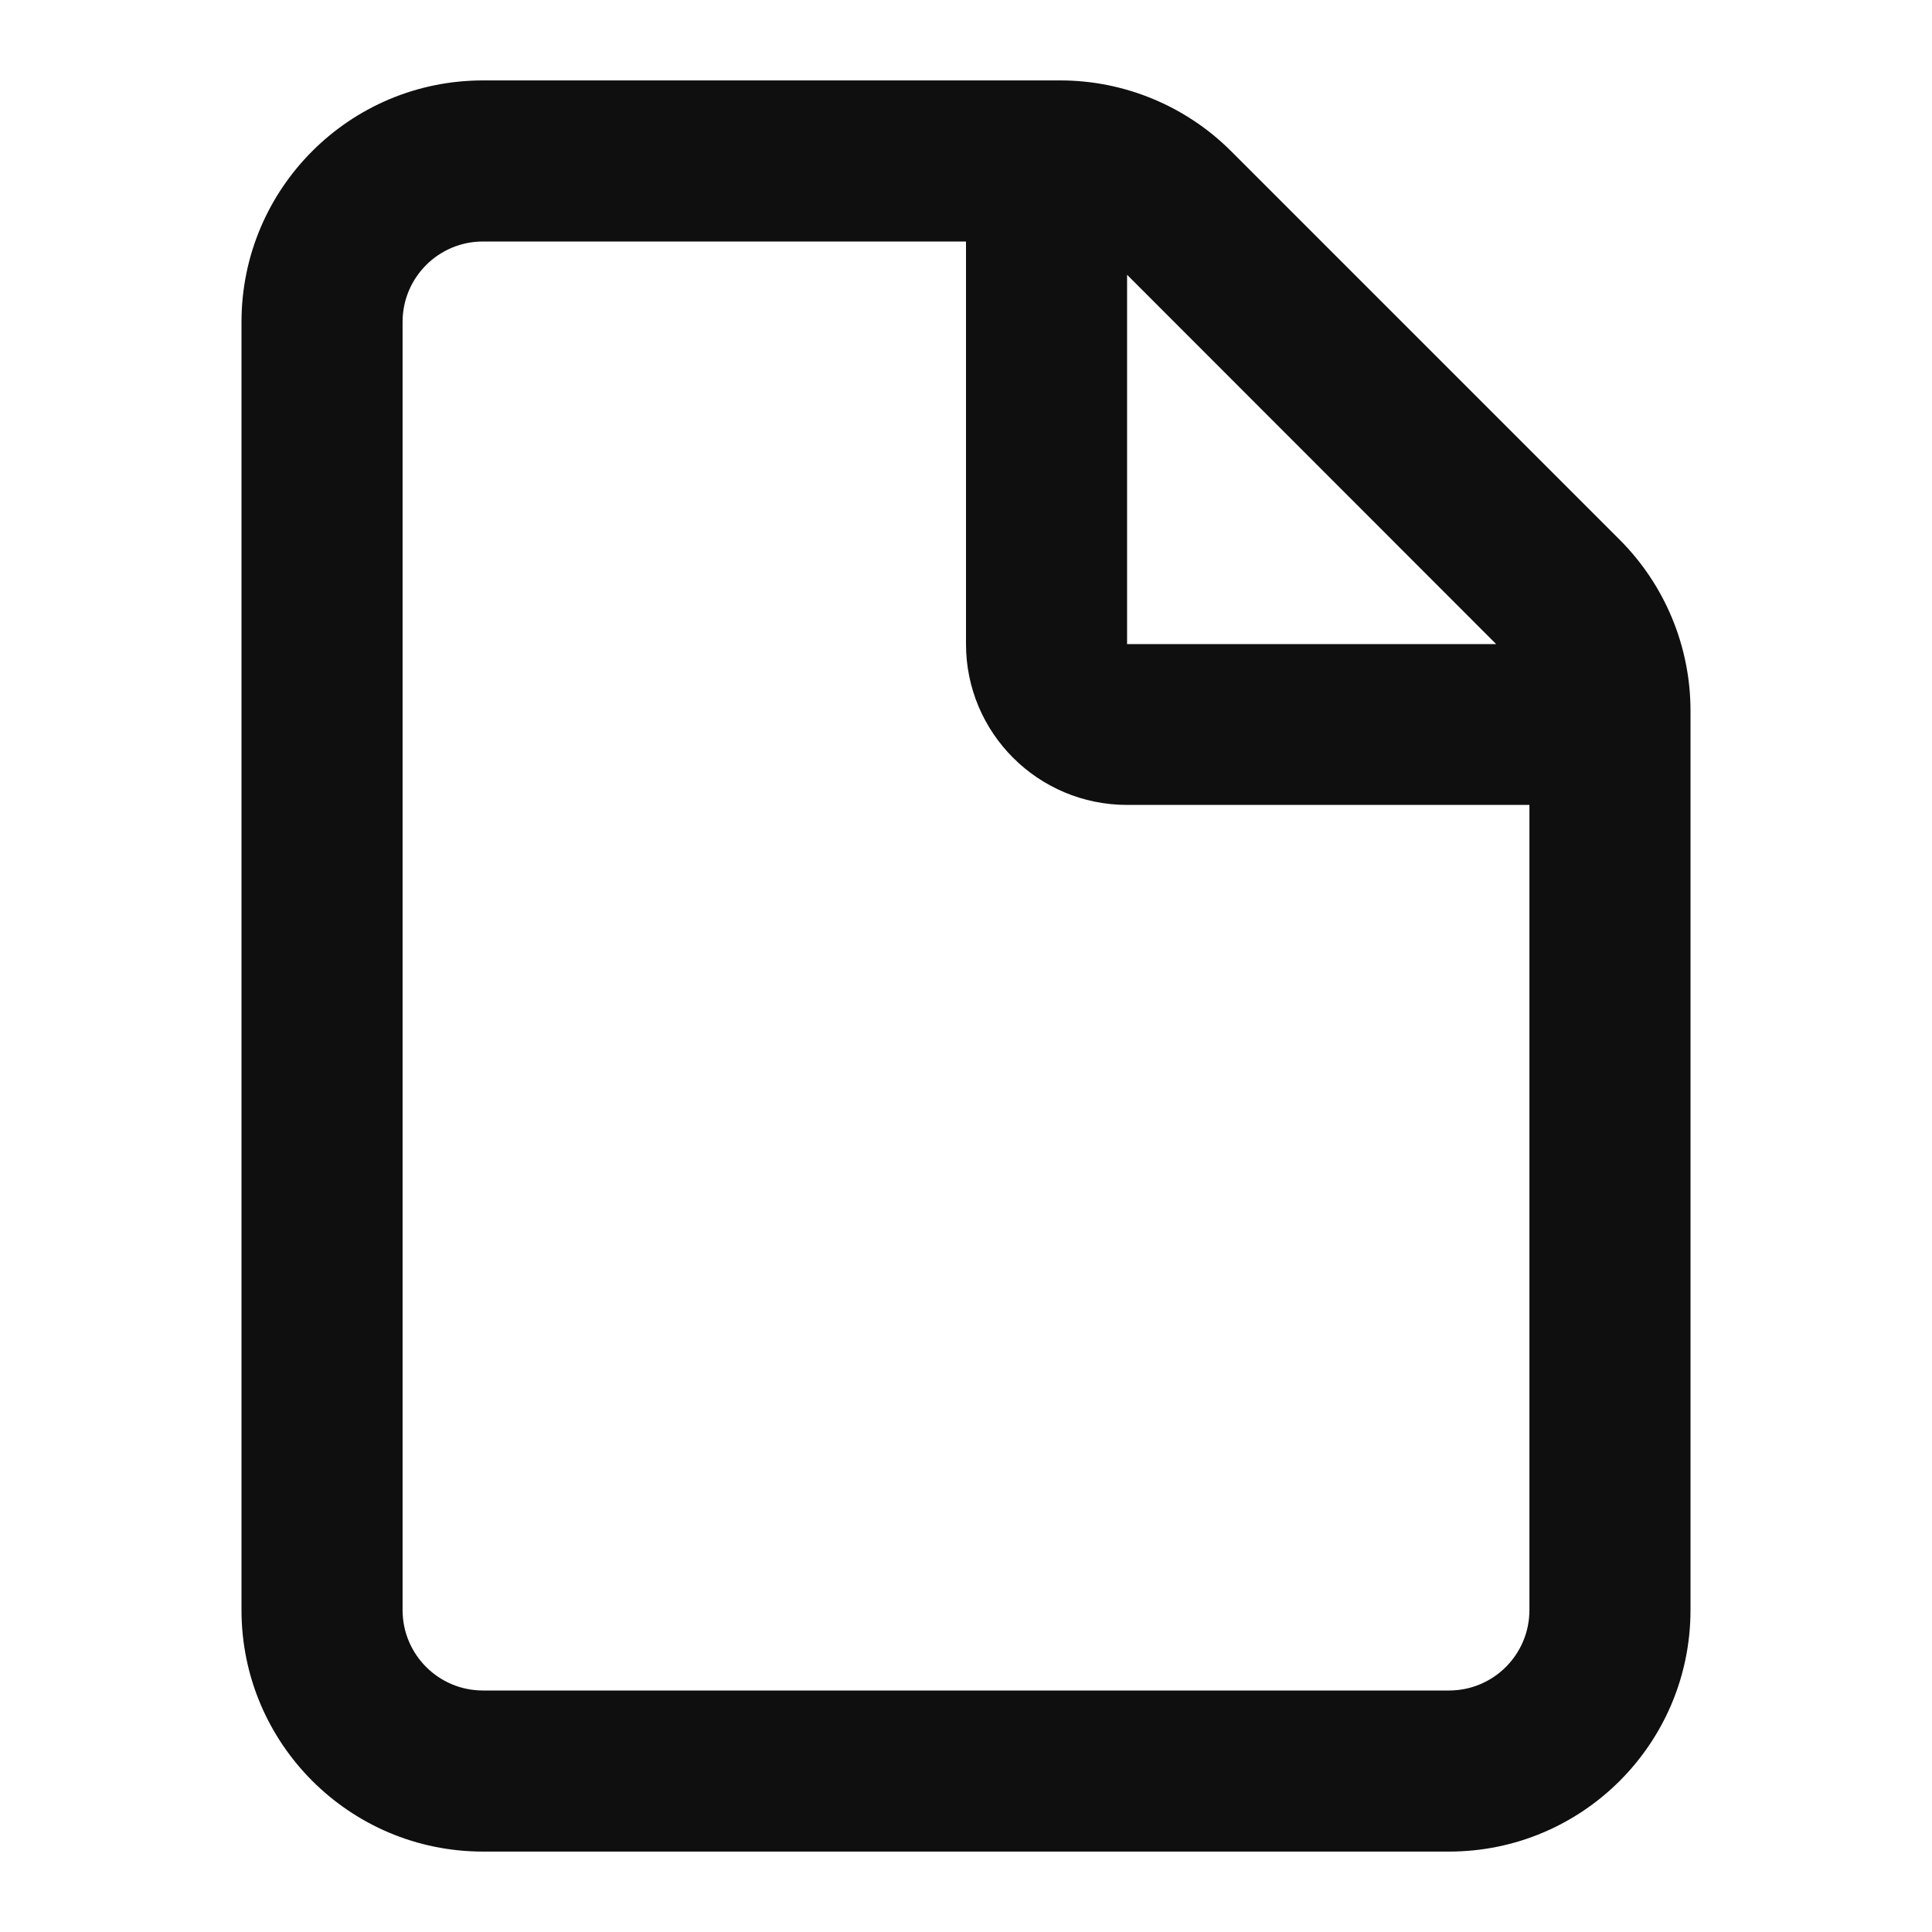
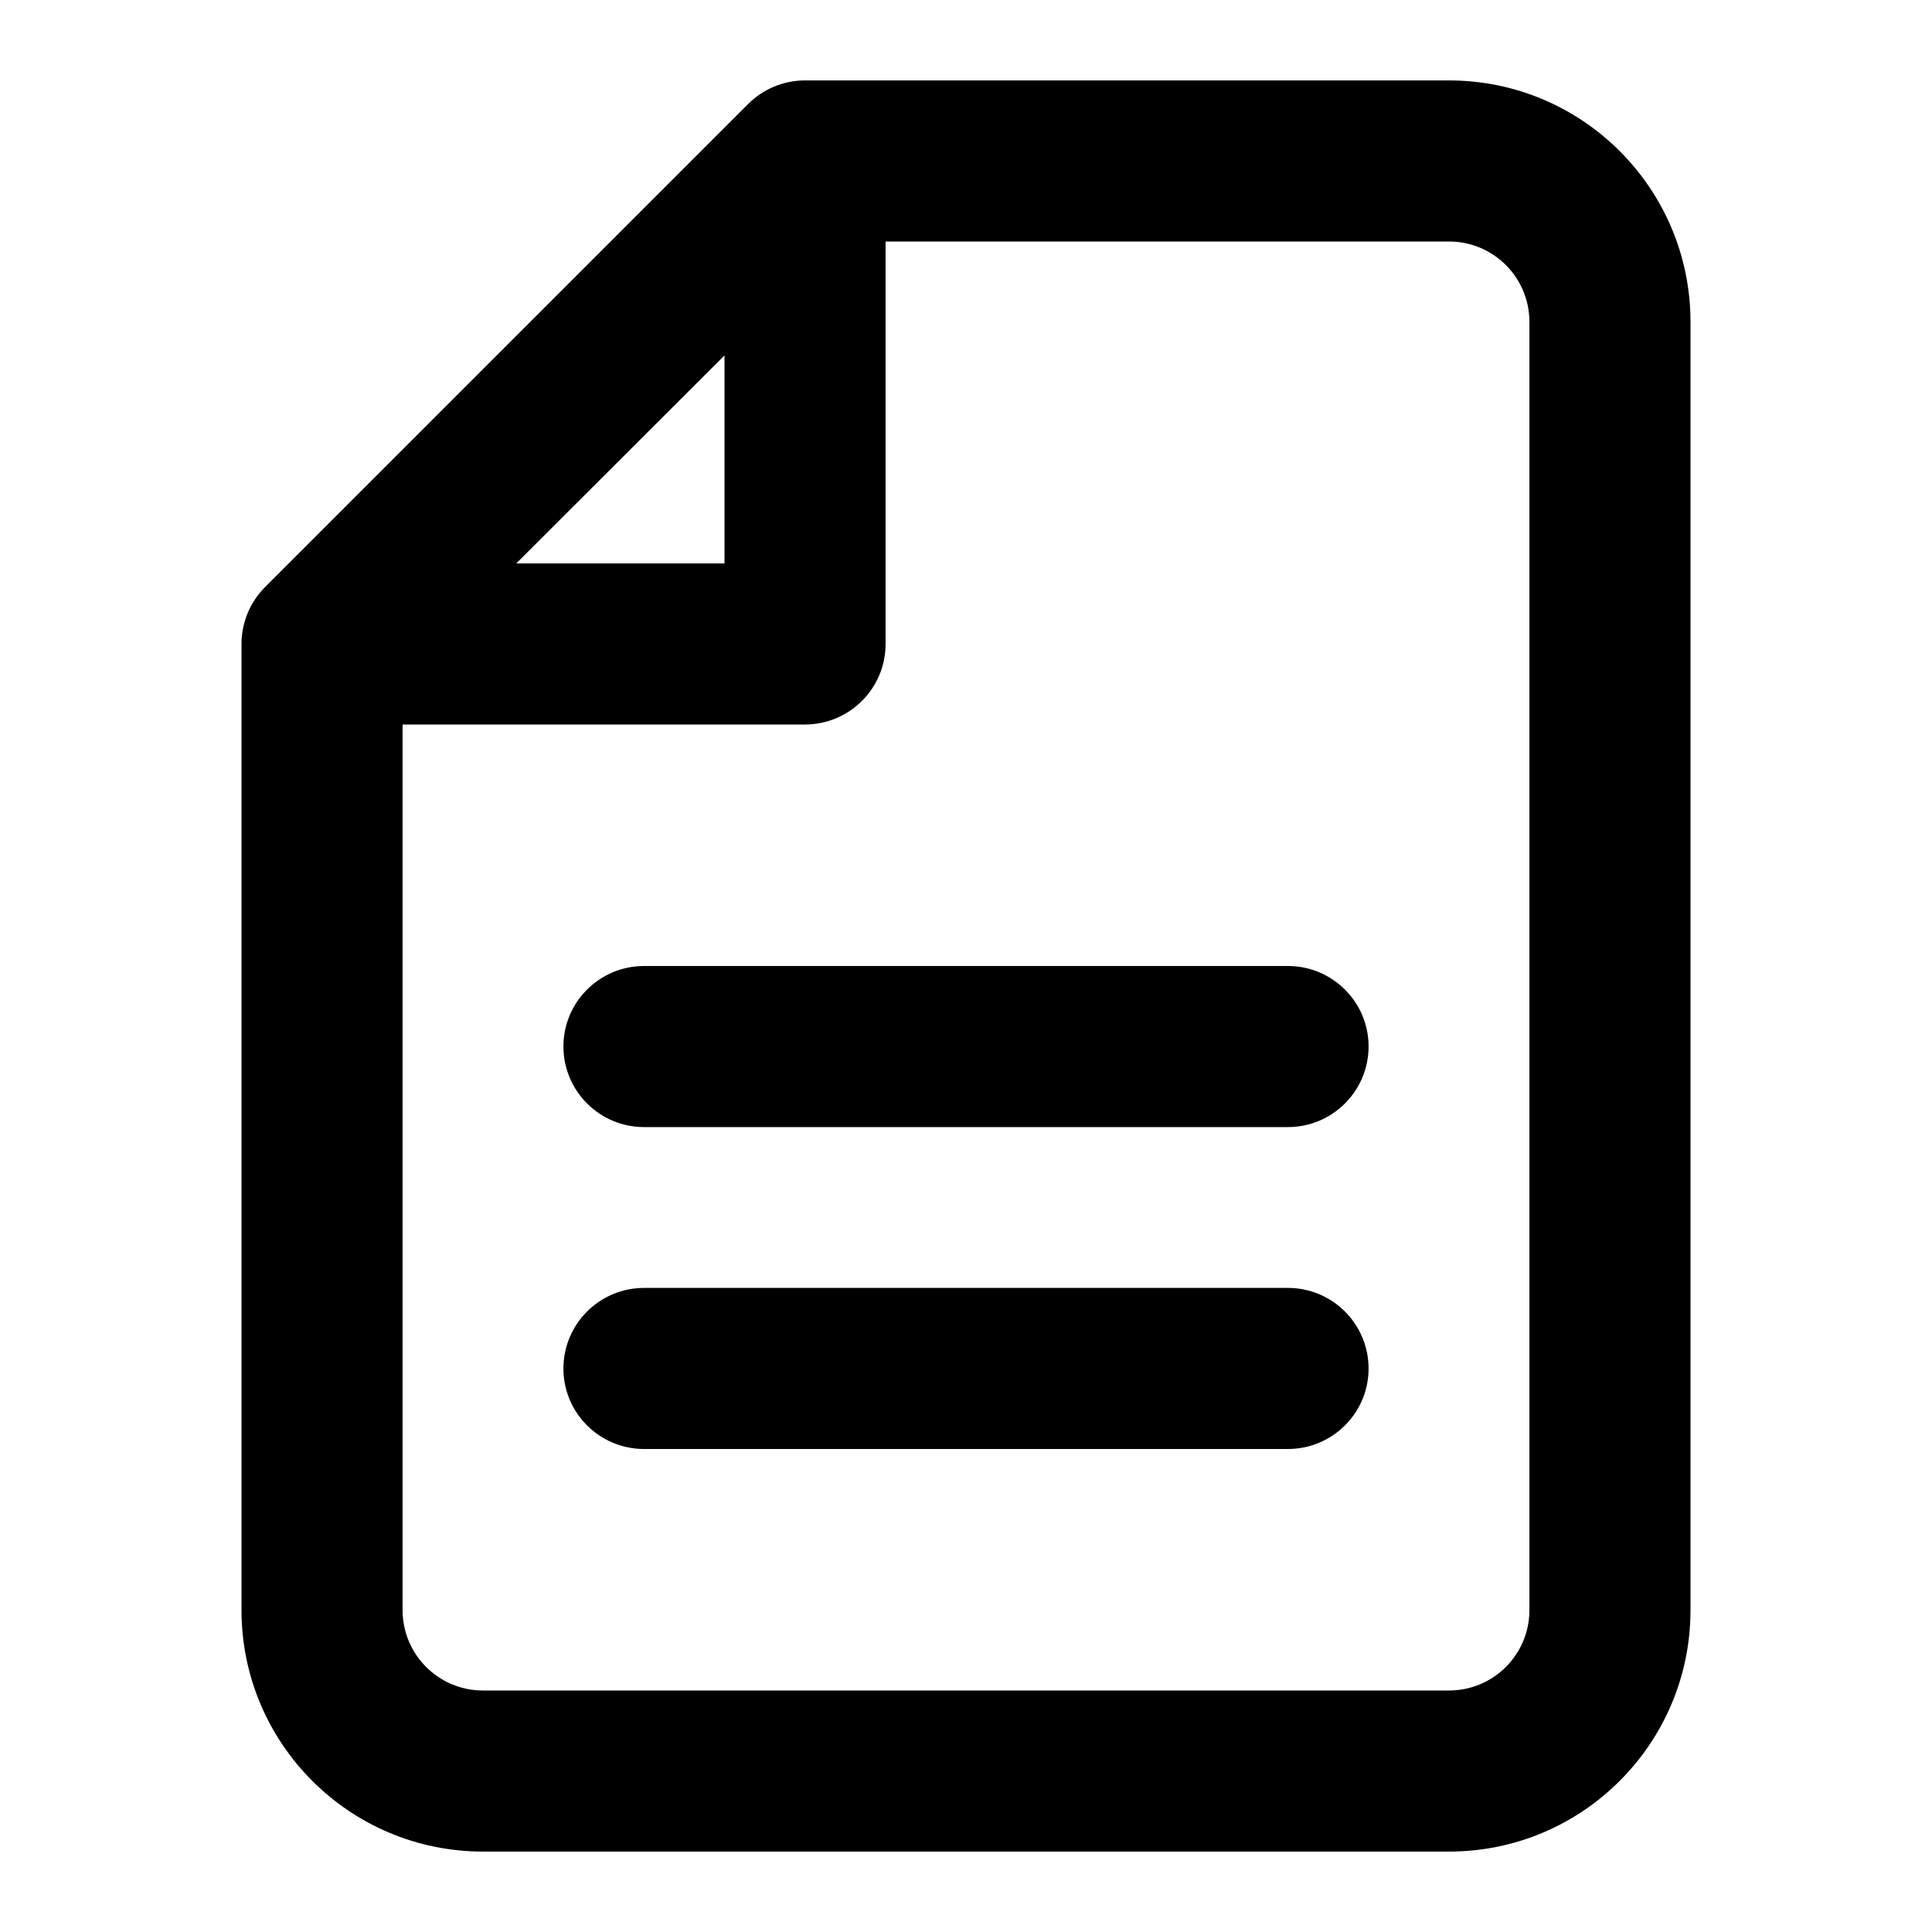
<svg xmlns="http://www.w3.org/2000/svg" width="px" height="32px" viewBox="0 0 32 32" version="1.1">
  <g id="surface1">
-     <path style=" stroke:none;fill-rule:evenodd;fill:rgb(5.882%,5.882%,5.882%);fill-opacity:1;" d="M 8 1.332 C 5.789 1.332 4 3.125 4 5.332 L 4 26.668 C 4 28.875 5.789 30.668 8 30.668 L 24 30.668 C 26.211 30.668 28 28.875 28 26.668 L 28 11.77 C 28 10.711 27.578 9.691 26.828 8.941 L 20.391 2.504 C 19.641 1.754 18.621 1.332 17.562 1.332 Z M 6.668 5.332 C 6.668 4.598 7.262 4 8 4 L 16 4 L 16 10.668 C 16 12.141 17.195 13.332 18.668 13.332 L 25.332 13.332 L 25.332 26.668 C 25.332 27.402 24.738 28 24 28 L 8 28 C 7.262 28 6.668 27.402 6.668 26.668 Z M 24.781 10.668 L 18.668 4.551 L 18.668 10.668 Z M 24.781 10.668 " />
+     <path style=" stroke:none;fill-rule:evenodd;fill:#000000;fill-opacity:1;" d="M 12.391 1.723 C 12.641 1.473 12.98 1.332 13.332 1.332 L 24 1.332 C 26.211 1.332 28 3.125 28 5.332 L 28 26.668 C 28 28.875 26.211 30.668 24 30.668 L 8 30.668 C 5.789 30.668 4 28.875 4 26.668 L 4 10.668 C 4 10.312 4.141 9.973 4.391 9.723 Z M 24 4 L 14.668 4 L 14.668 10.668 C 14.668 11.402 14.07 12 13.332 12 L 6.668 12 L 6.668 26.668 C 6.668 27.402 7.262 28 8 28 L 24 28 C 24.738 28 25.332 27.402 25.332 26.668 L 25.332 5.332 C 25.332 4.598 24.738 4 24 4 Z M 8.551 9.332 L 12 9.332 L 12 5.887 Z M 9.332 17.332 C 9.332 16.598 9.93 16 10.668 16 L 21.332 16 C 22.07 16 22.668 16.598 22.668 17.332 C 22.668 18.07 22.07 18.668 21.332 18.668 L 10.668 18.668 C 9.93 18.668 9.332 18.07 9.332 17.332 Z M 9.332 22.668 C 9.332 21.93 9.93 21.332 10.668 21.332 L 21.332 21.332 C 22.07 21.332 22.668 21.93 22.668 22.668 C 22.668 23.402 22.07 24 21.332 24 L 10.668 24 C 9.93 24 9.332 23.402 9.332 22.668 Z M 9.332 22.668 " />
  </g>
</svg>
